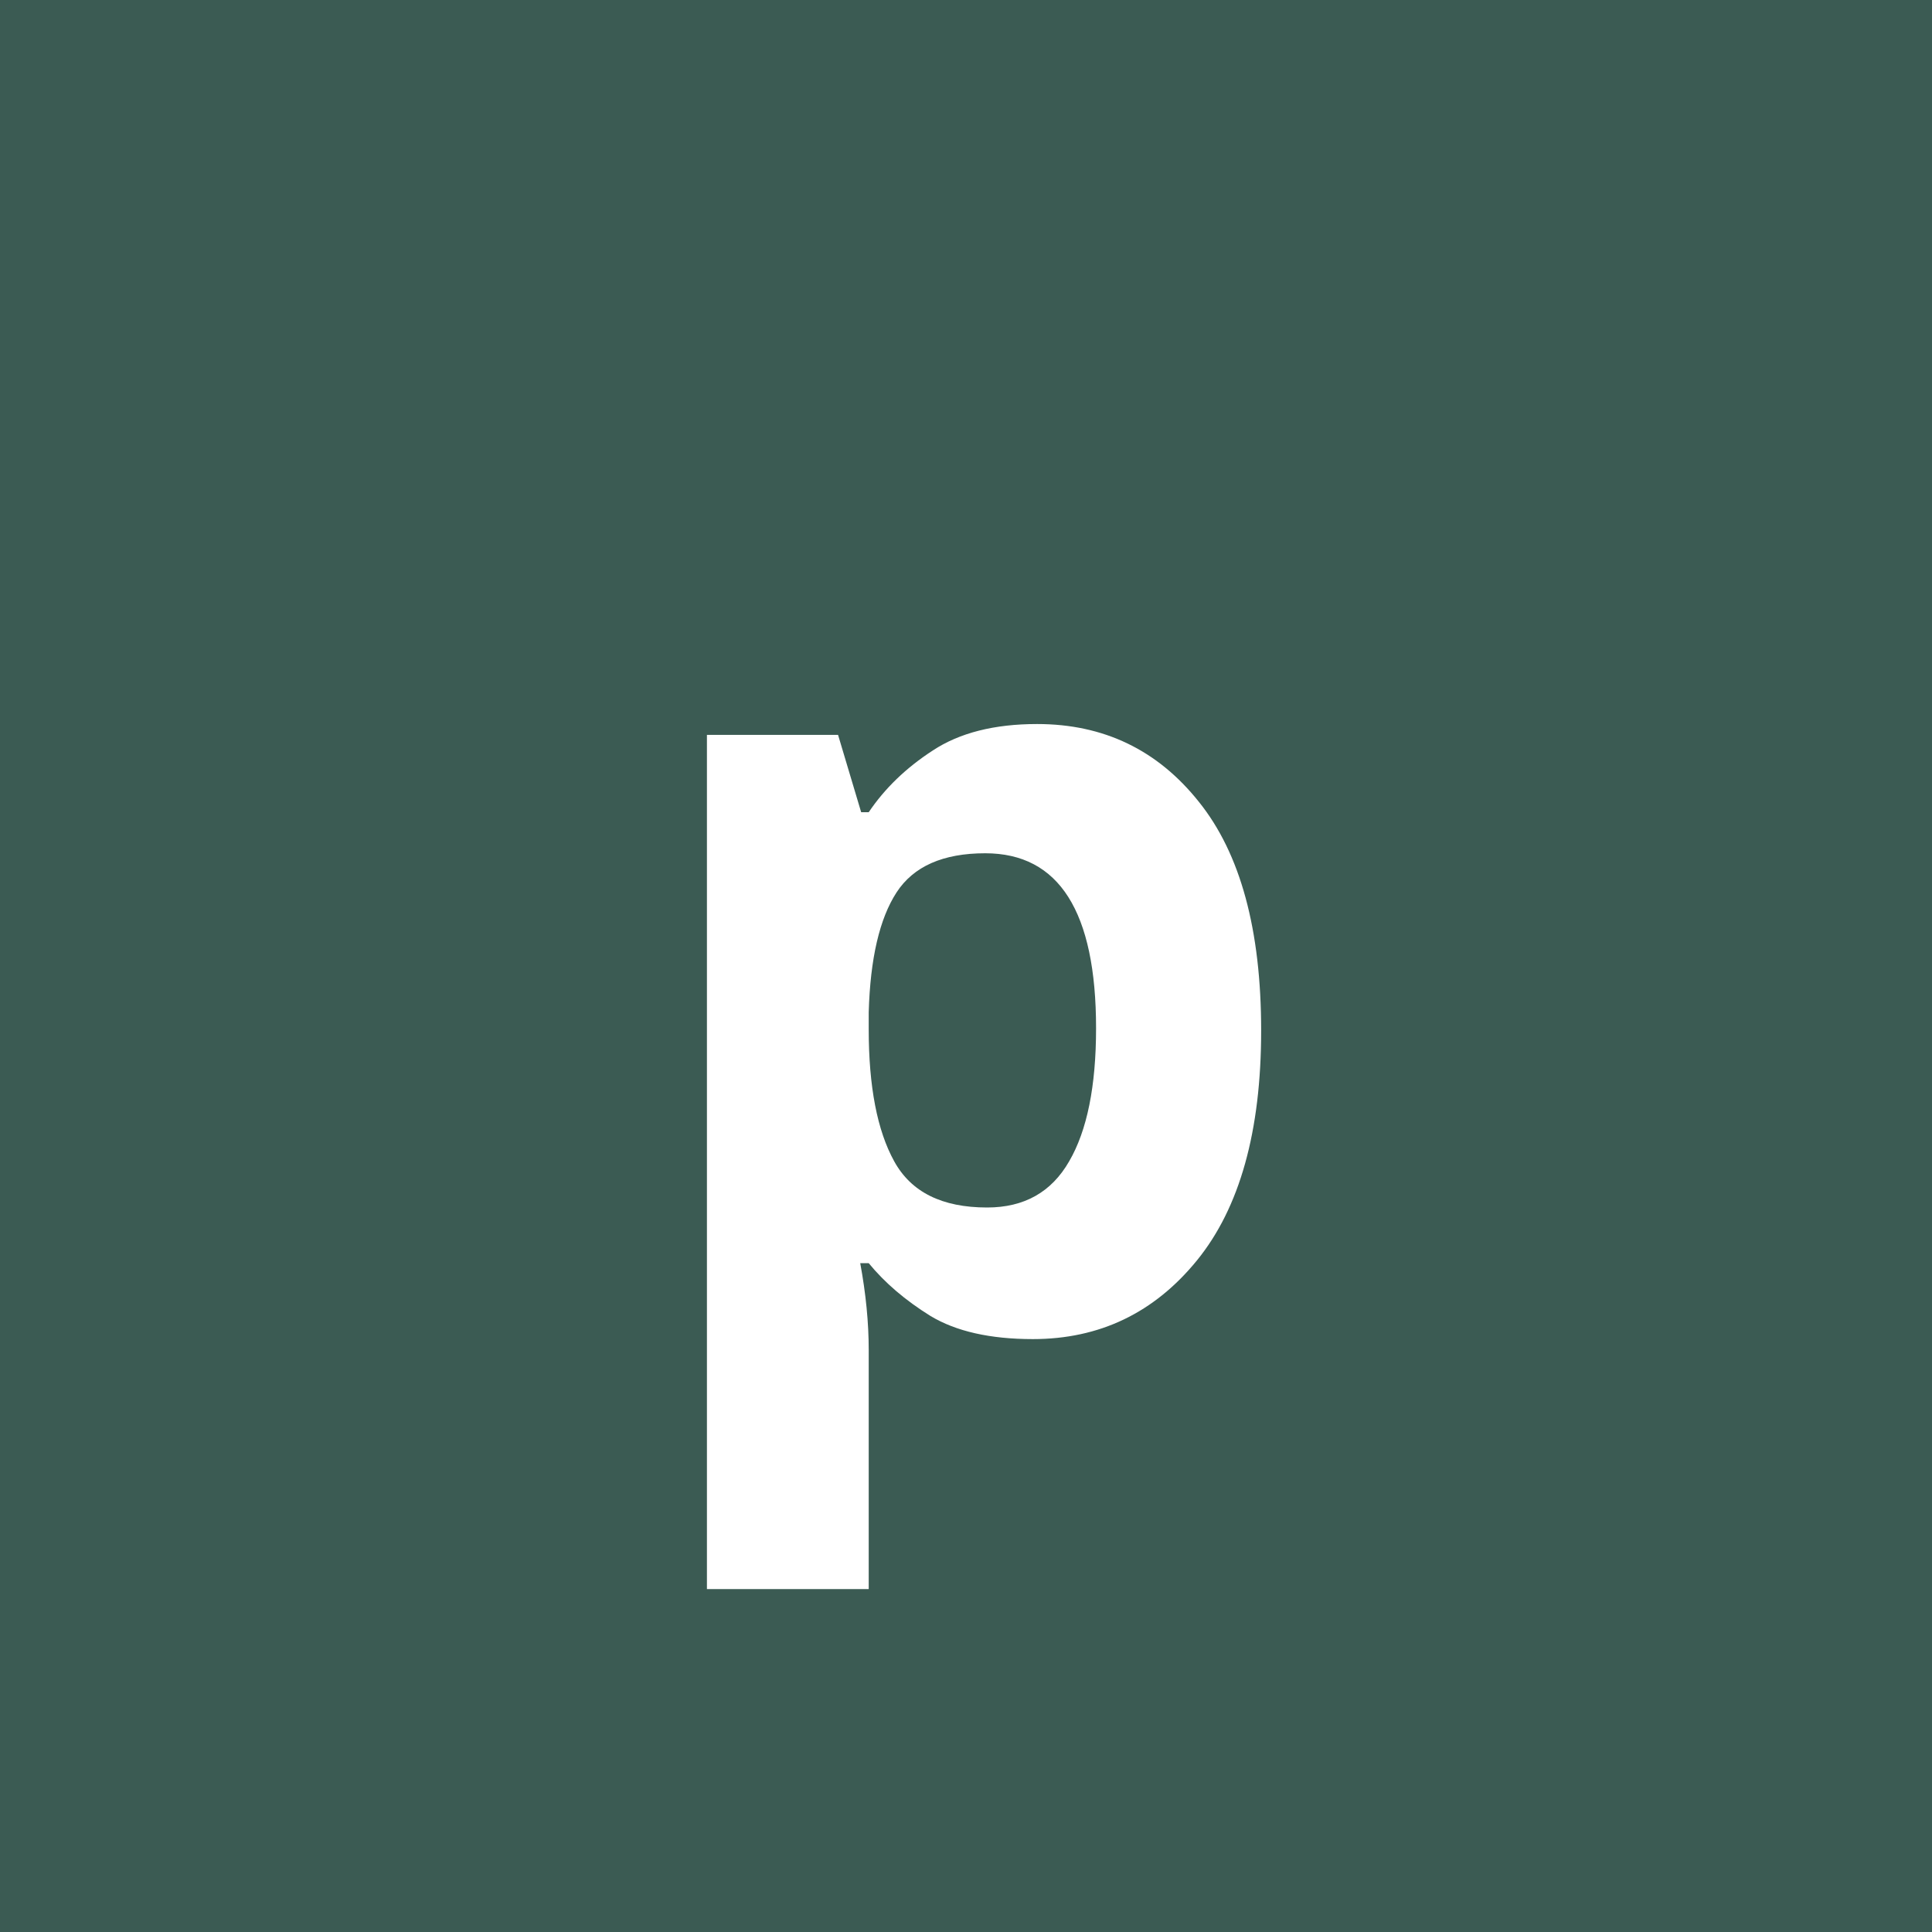
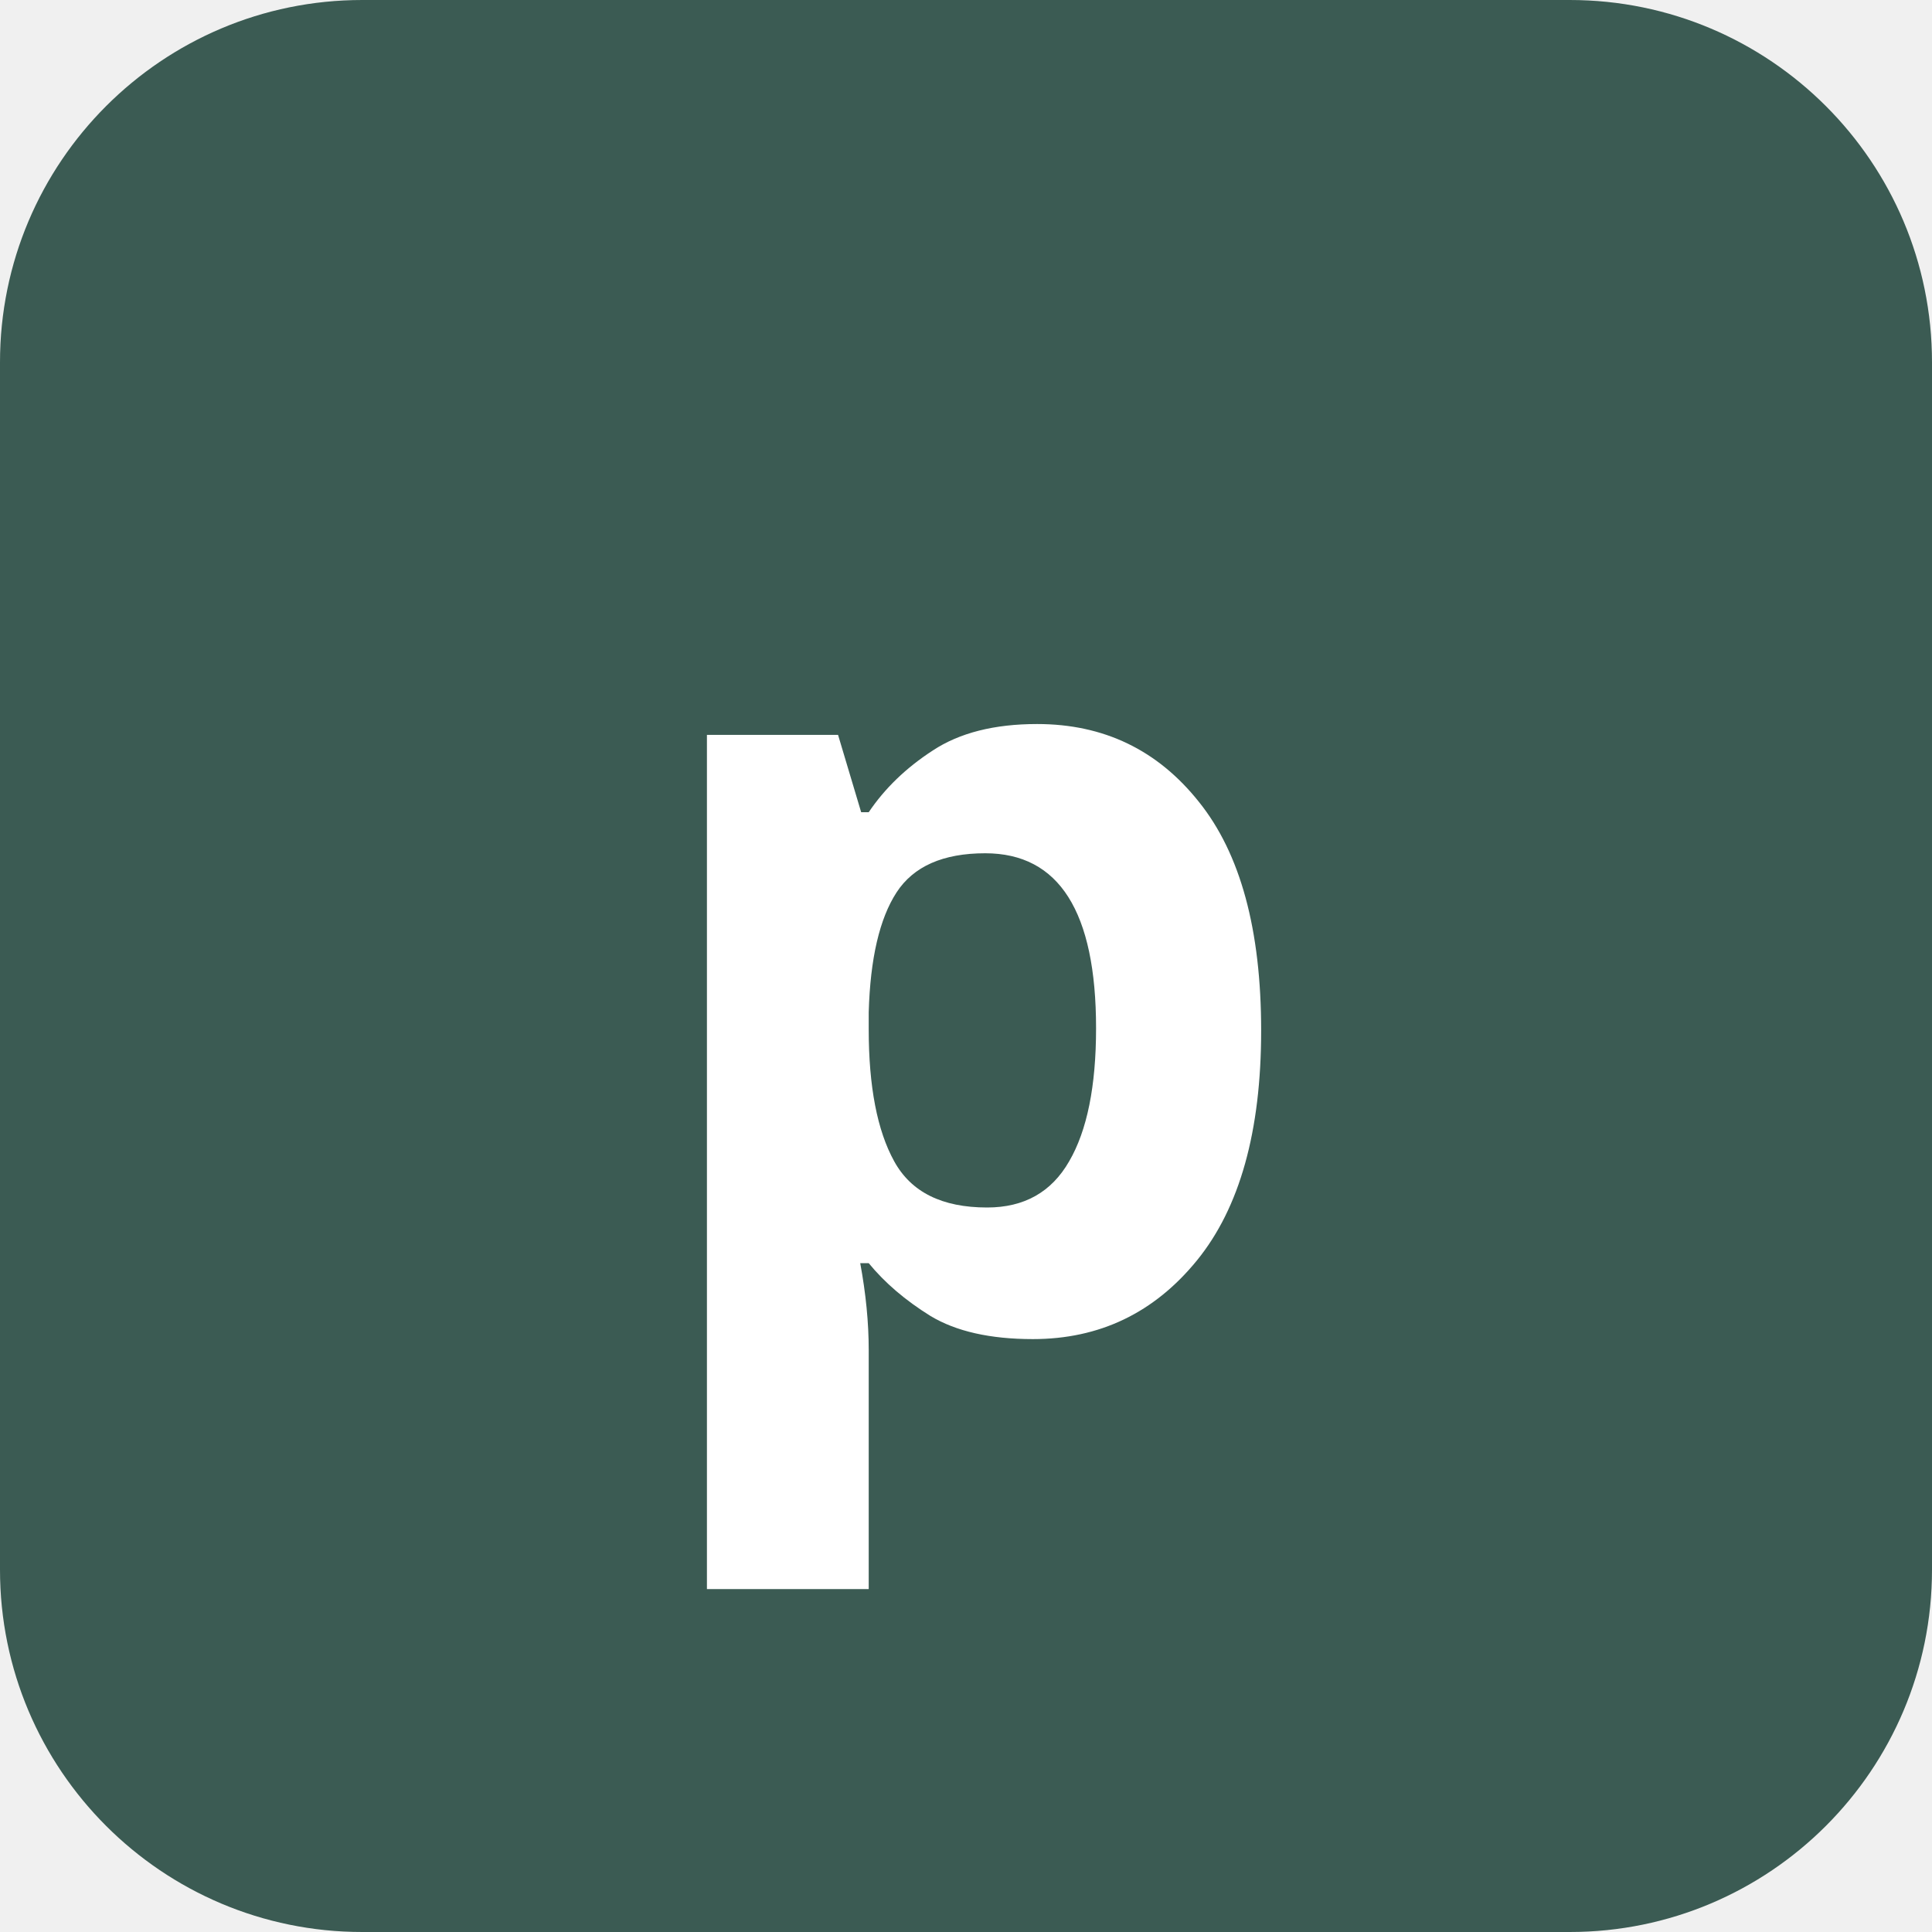
<svg xmlns="http://www.w3.org/2000/svg" viewBox="0 0 64 64" fill="none">
-   <rect width="64" height="64" fill="#3B5B53" />
+   <rect width="64" height="64" rx="12" fill="#3B5B53" />
  <text x="32" y="44" text-anchor="middle" font-family="system-ui, sans-serif" font-weight="800" font-size="36" fill="#FFFFFF">p</text>
</svg>
